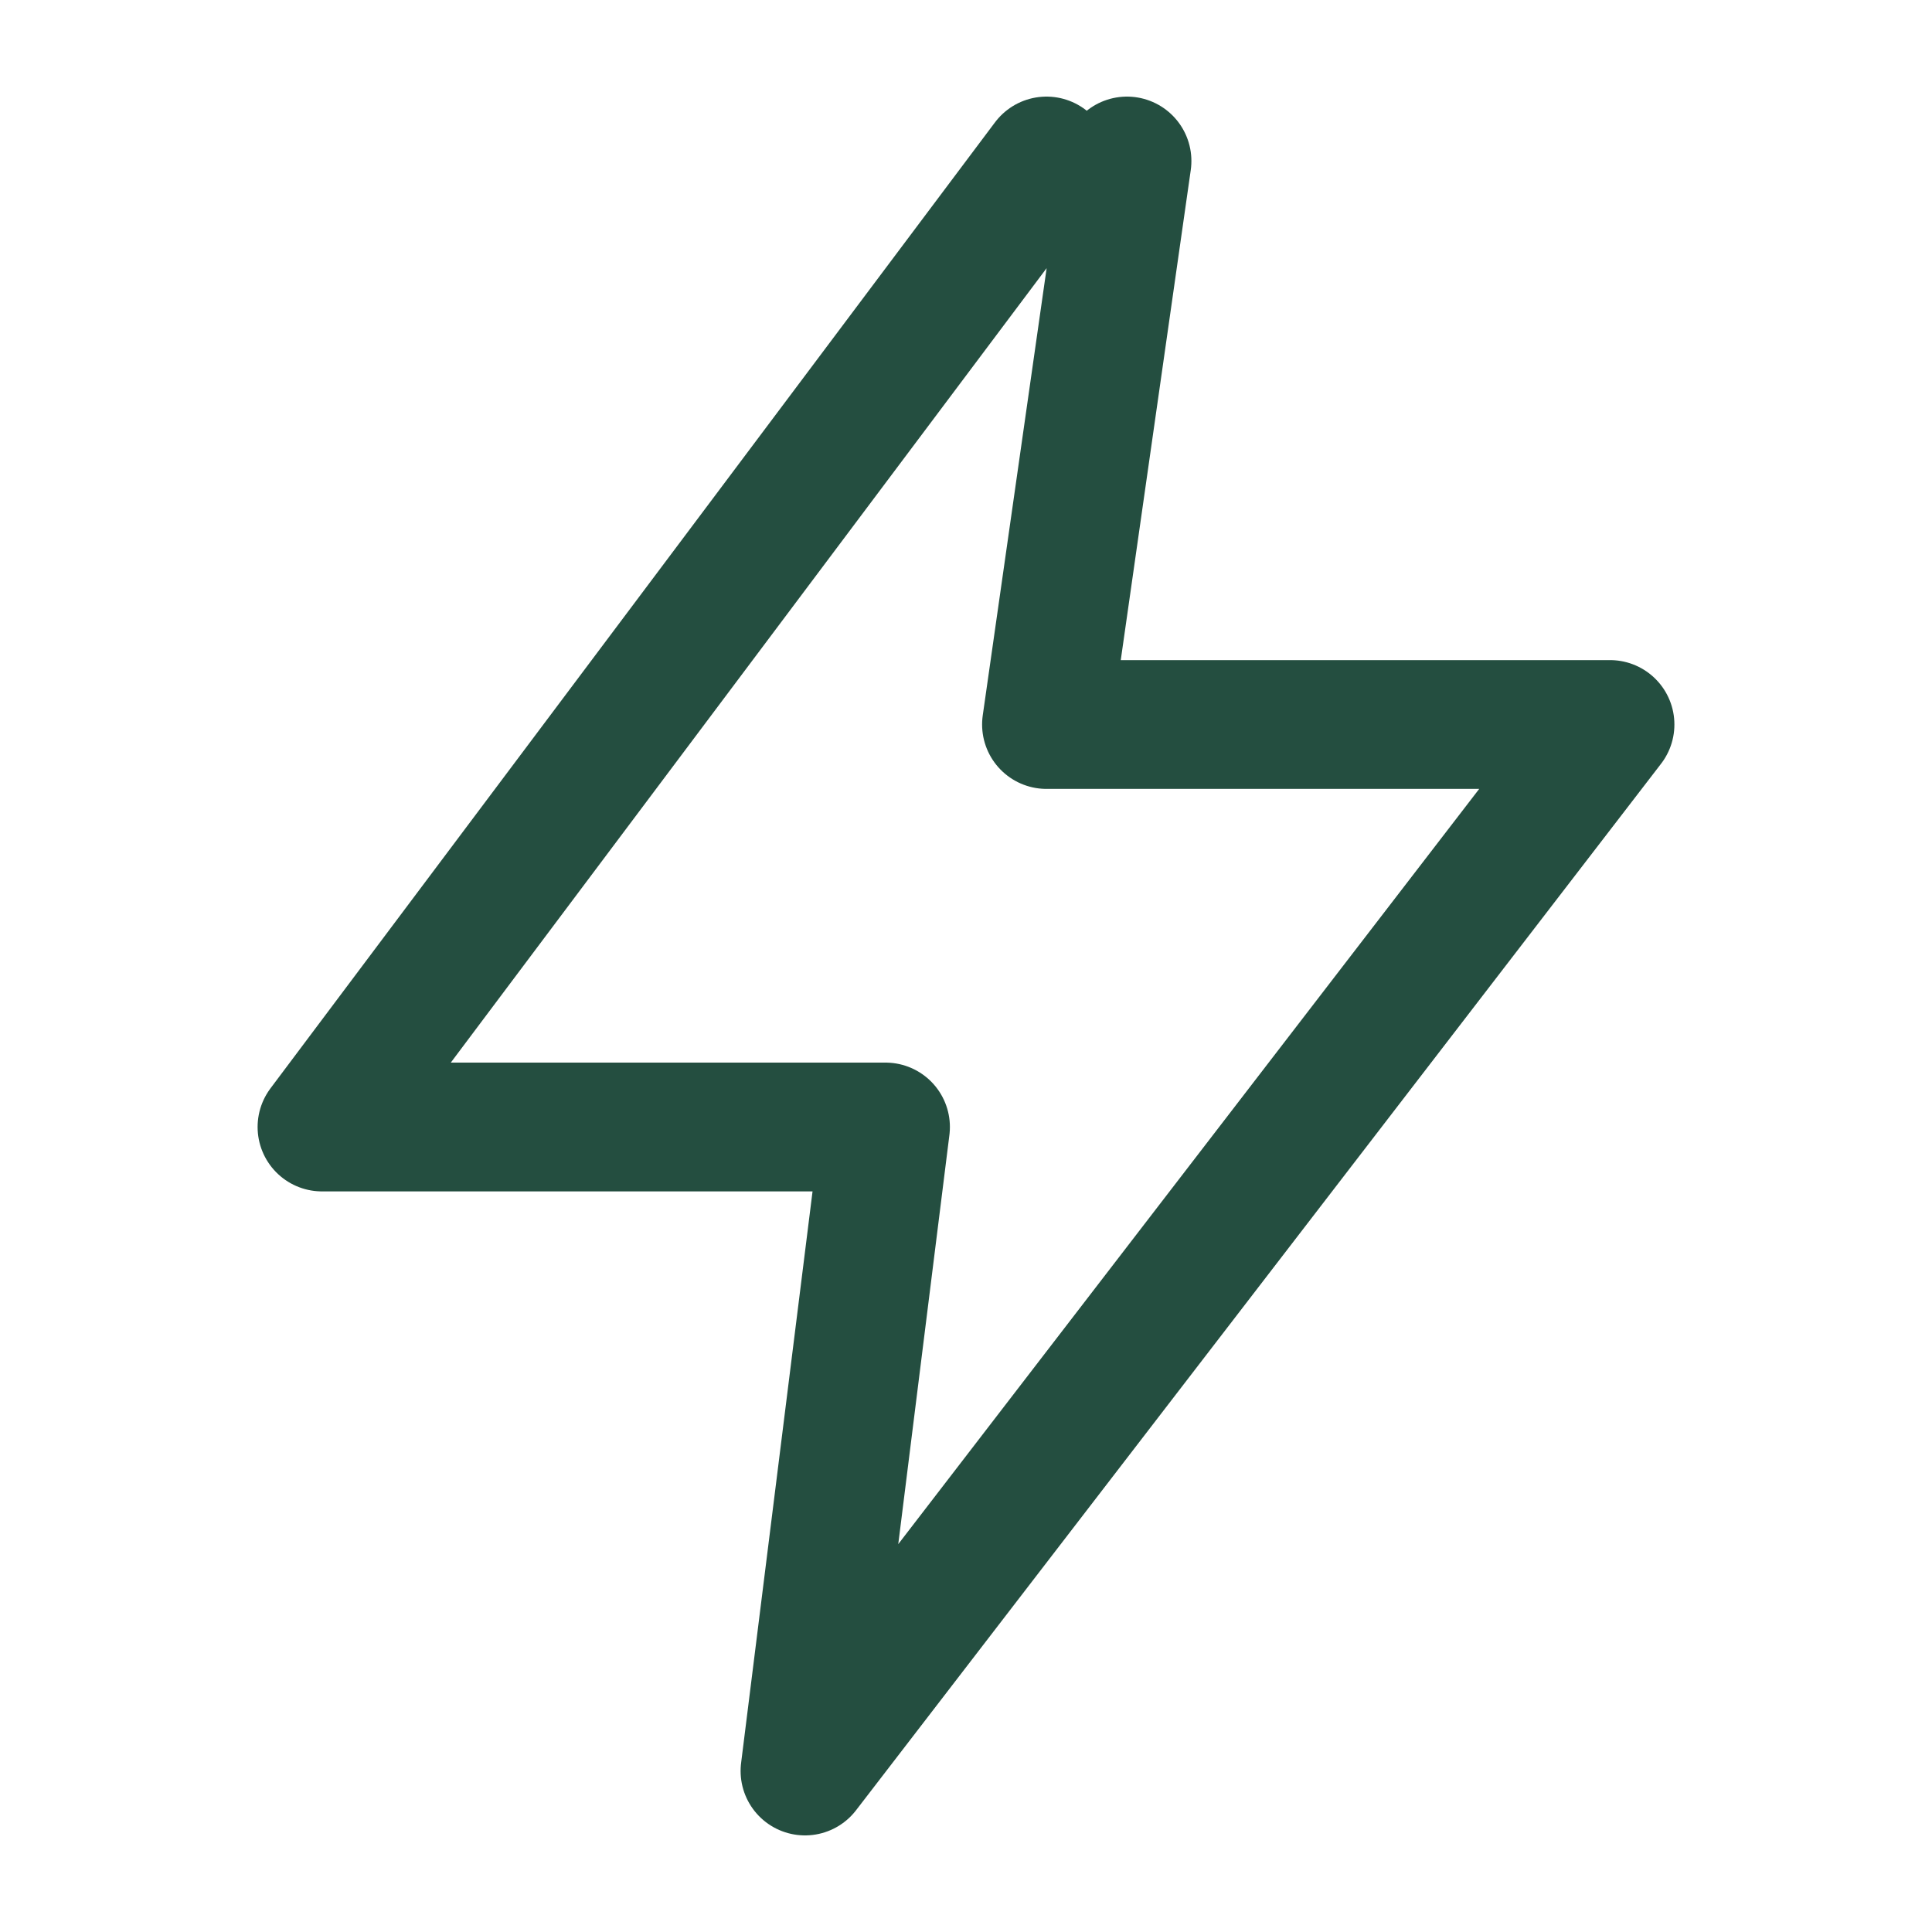
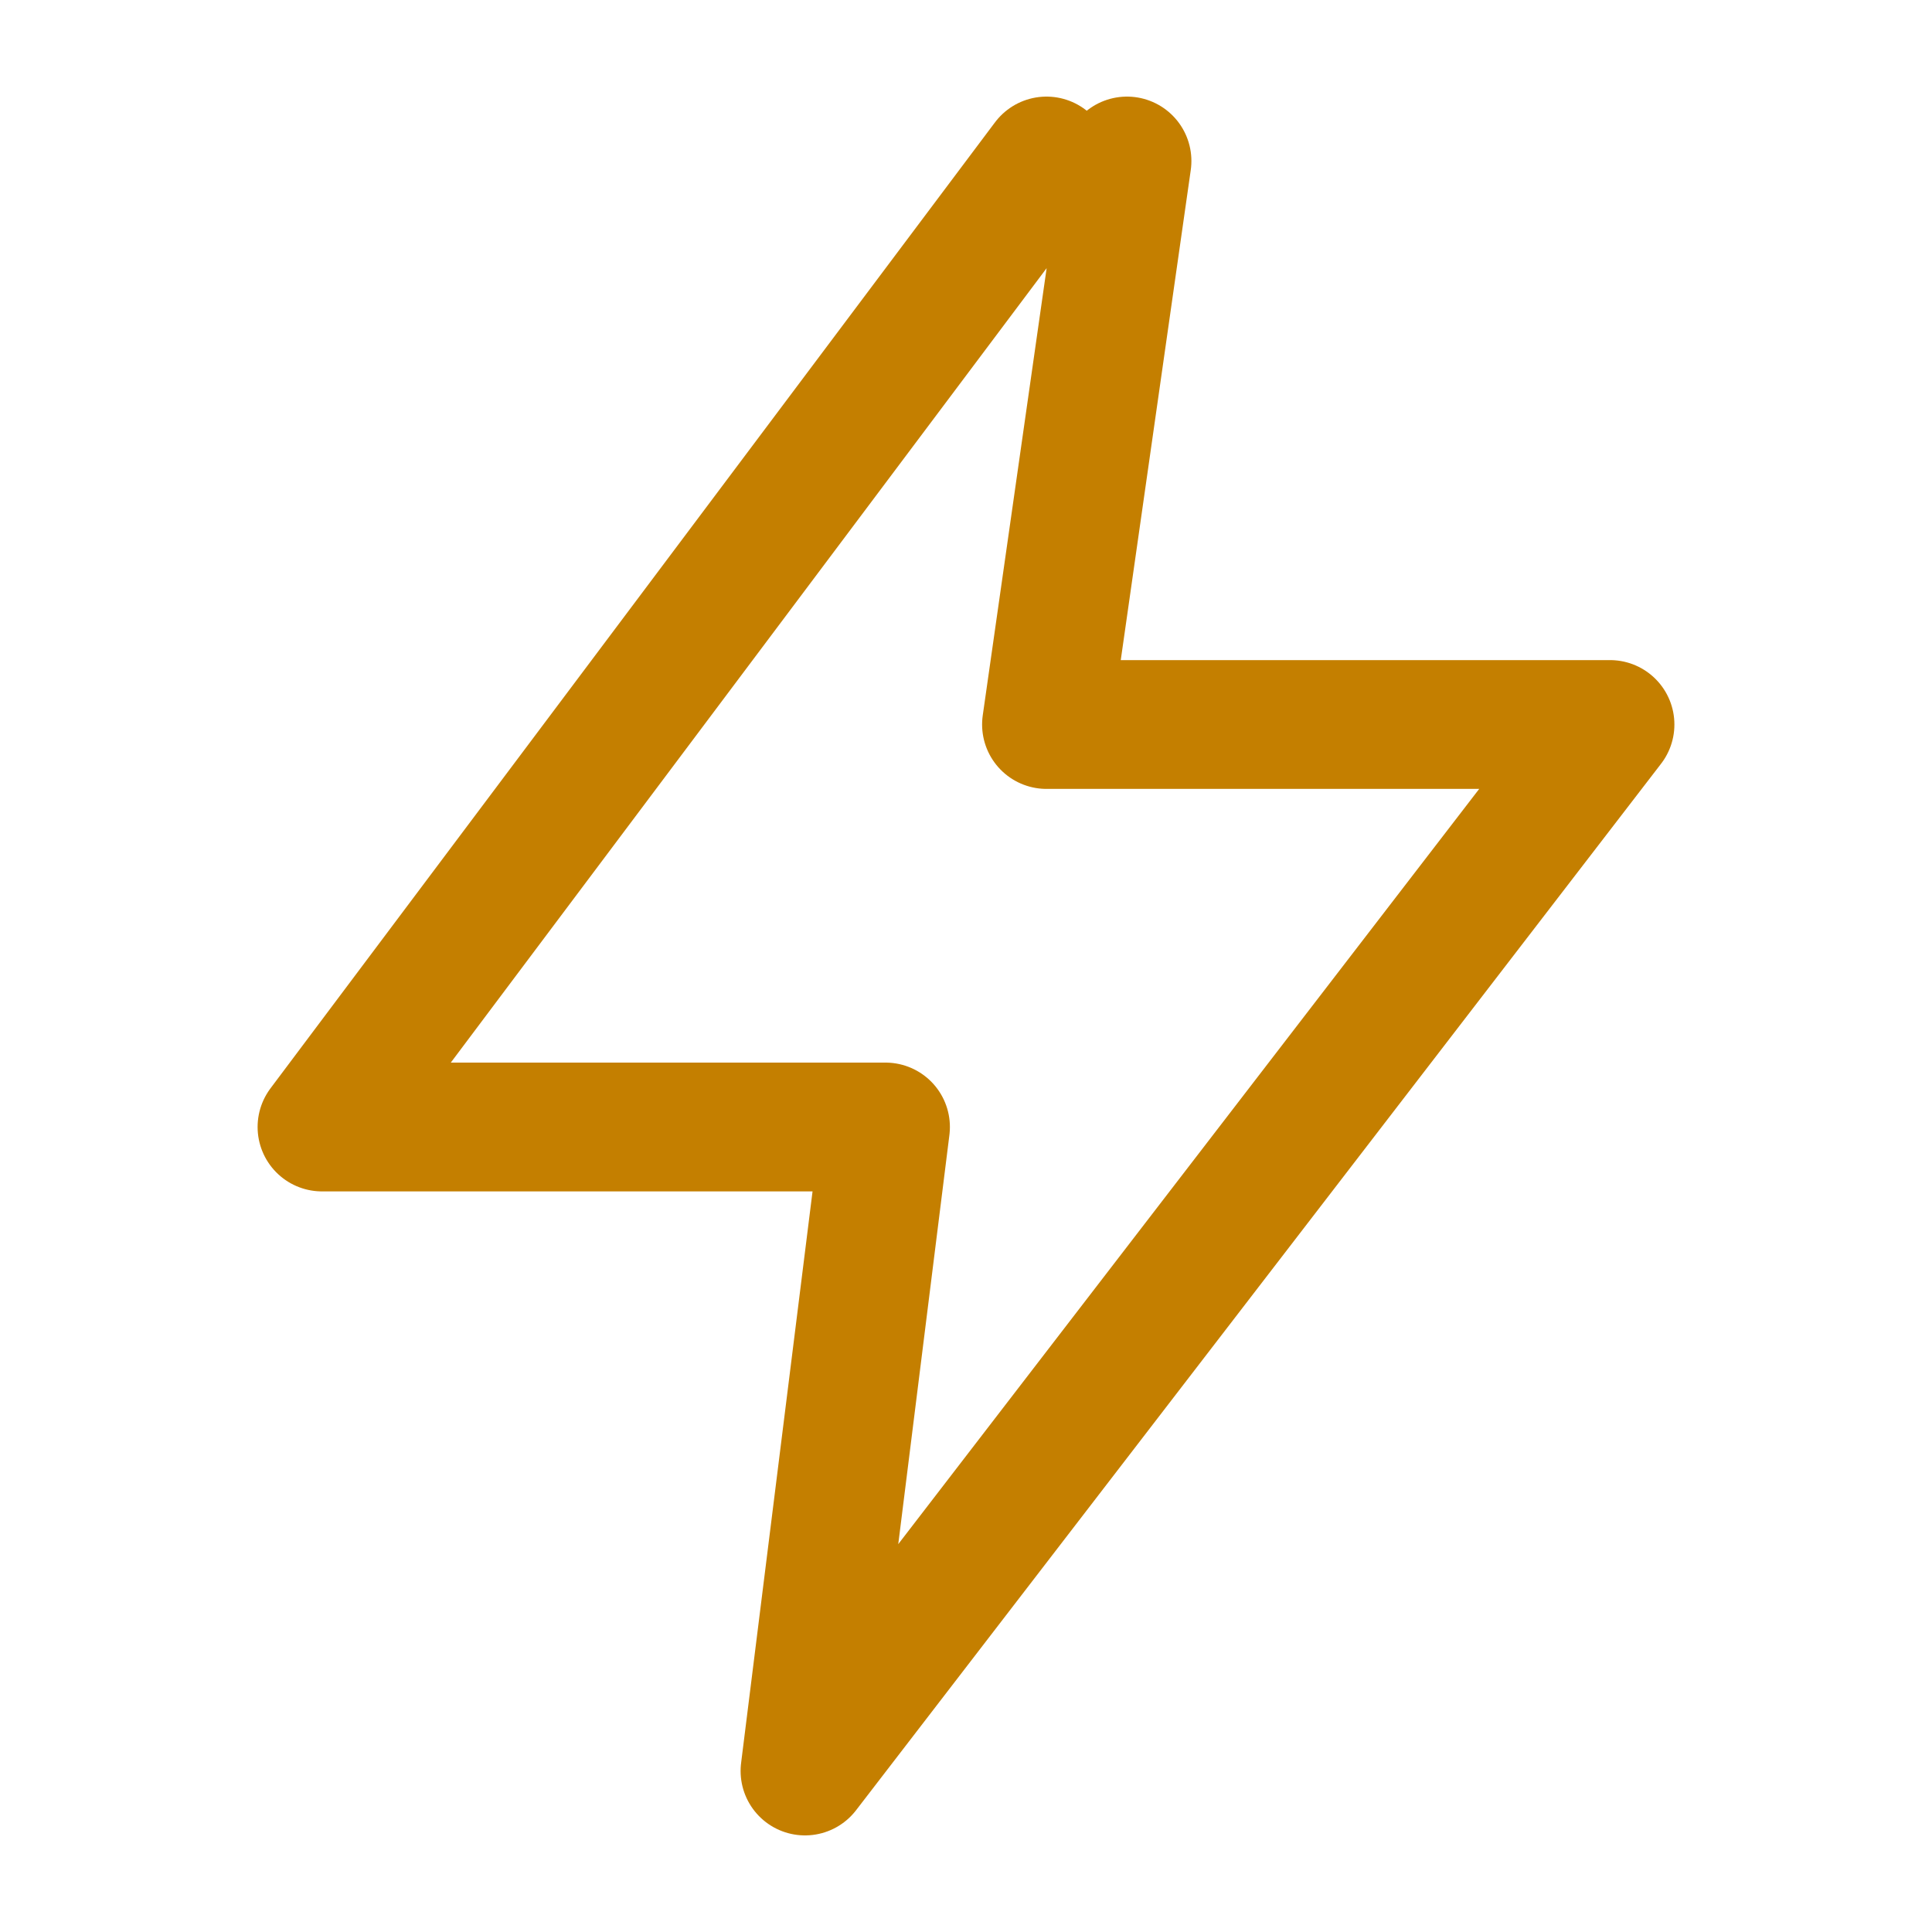
- <svg xmlns="http://www.w3.org/2000/svg" viewBox="0 0 24 24" fill="none" stroke="#244E40" stroke-width="1.6" stroke-linecap="round" stroke-linejoin="round">
+ <svg xmlns="http://www.w3.org/2000/svg" viewBox="0 0 24 24" fill="none" stroke="#C47F00" stroke-width="1.6" stroke-linecap="round" stroke-linejoin="round">
  <path d="M13 2 4 14h7l-1 8 10-13h-7l1-7" />
</svg>
